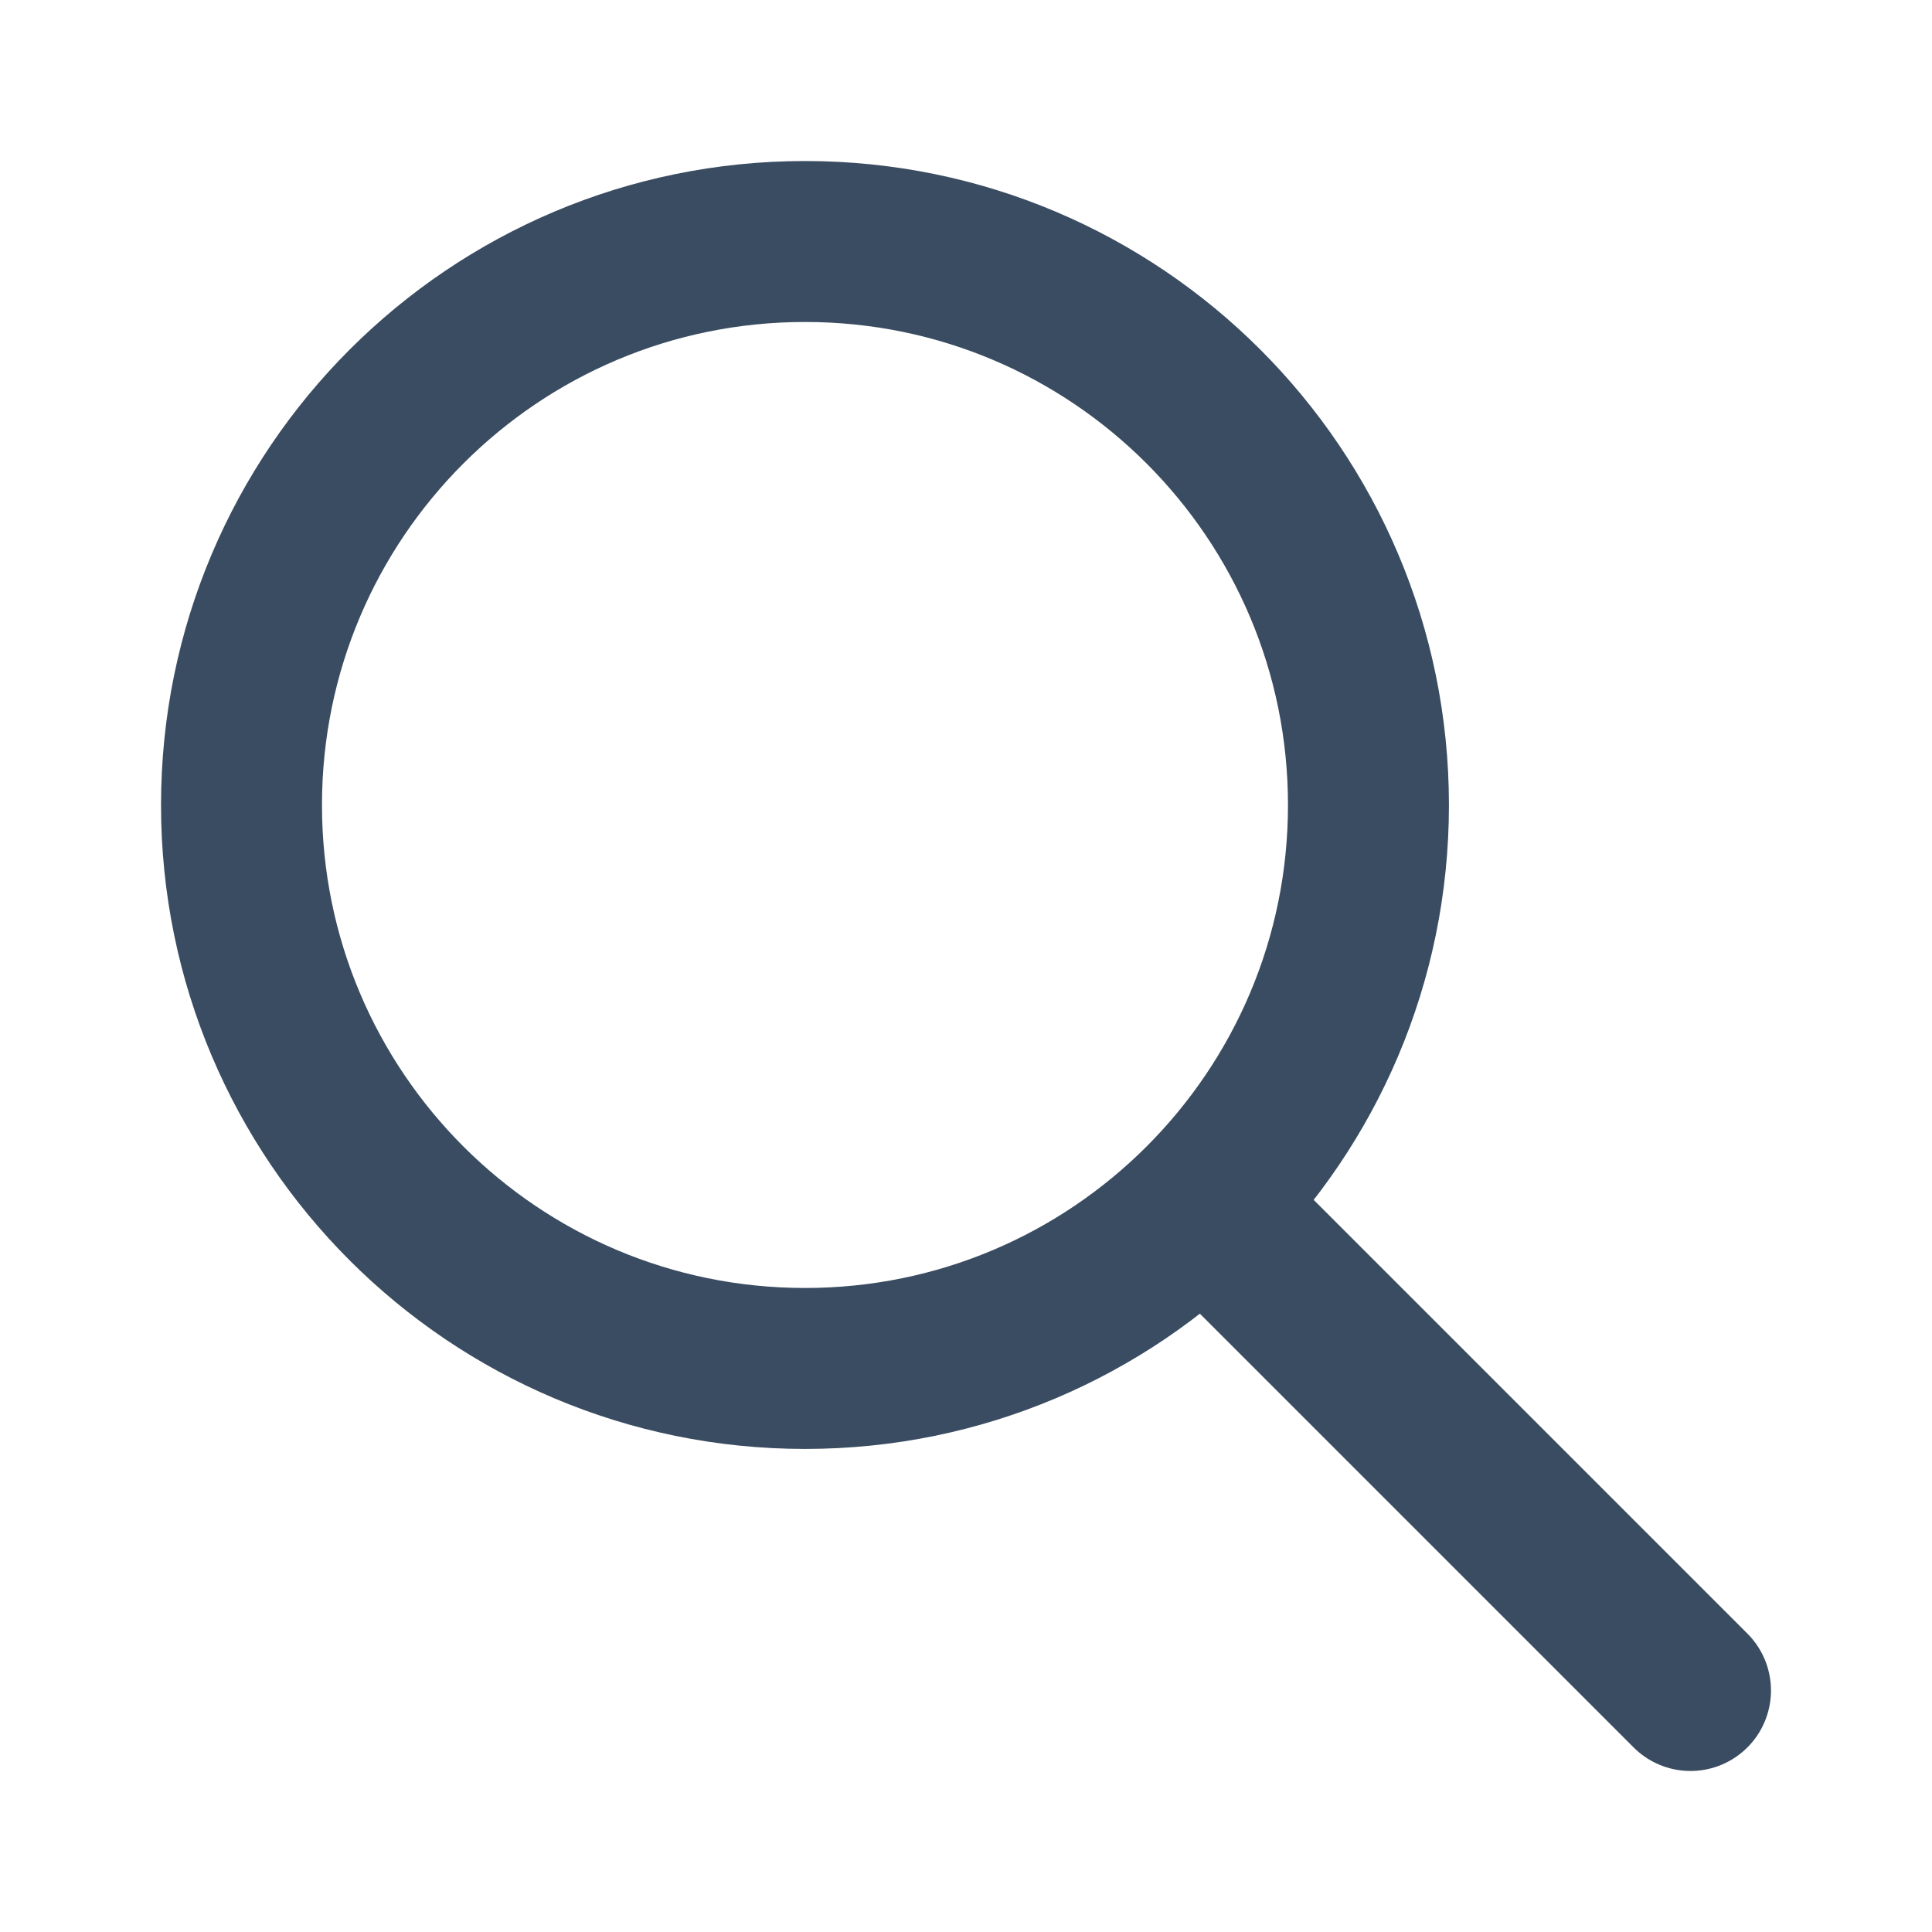
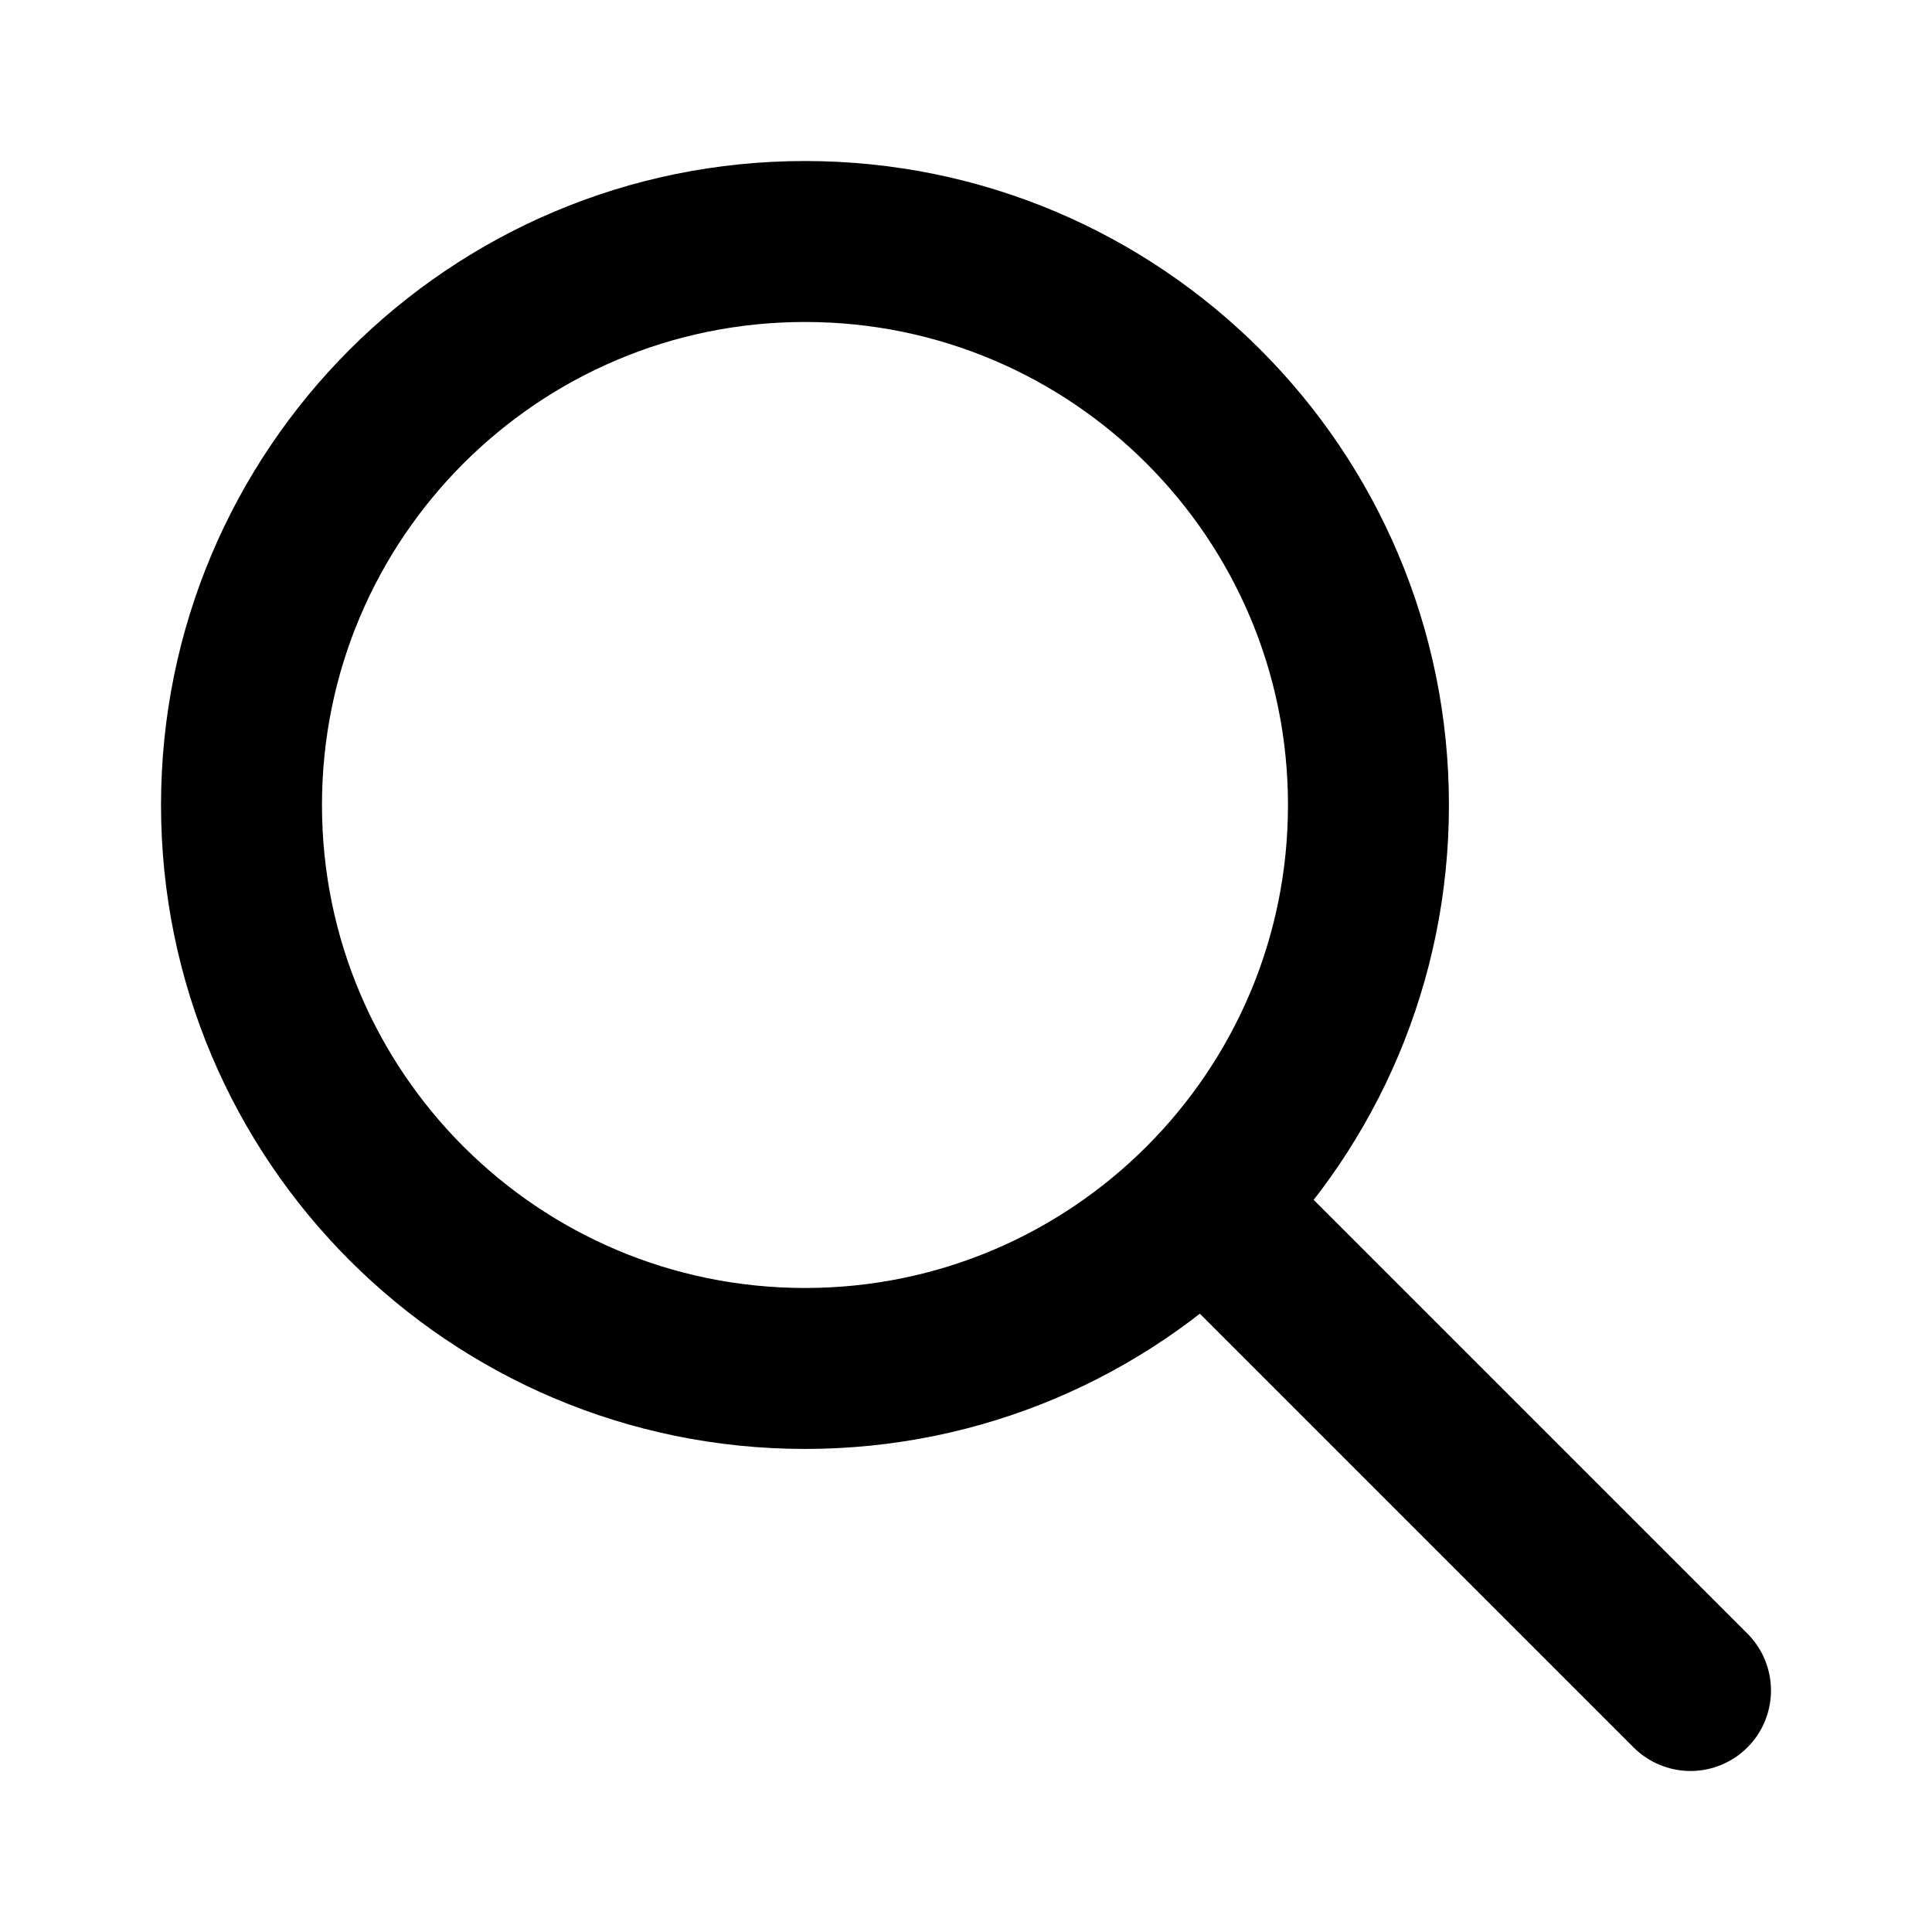
<svg xmlns="http://www.w3.org/2000/svg" width="16" height="16" viewBox="0 0 16 16" fill="none">
-   <path d="M10 10L14 14M6.667 11.333C4.089 11.333 2 9.244 2 6.667C2 4.089 4.089 2 6.667 2C9.244 2 11.333 4.089 11.333 6.667C11.333 9.244 9.244 11.333 6.667 11.333Z" stroke="#3A4C61" stroke-width="1.333" stroke-linecap="round" stroke-linejoin="round" />
+   <path d="M10 10L14 14M6.667 11.333C4.089 11.333 2 9.244 2 6.667C2 4.089 4.089 2 6.667 2C9.244 2 11.333 4.089 11.333 6.667C11.333 9.244 9.244 11.333 6.667 11.333Z" stroke="currentColor" stroke-width="1.333" stroke-linecap="round" stroke-linejoin="round" />
</svg>
